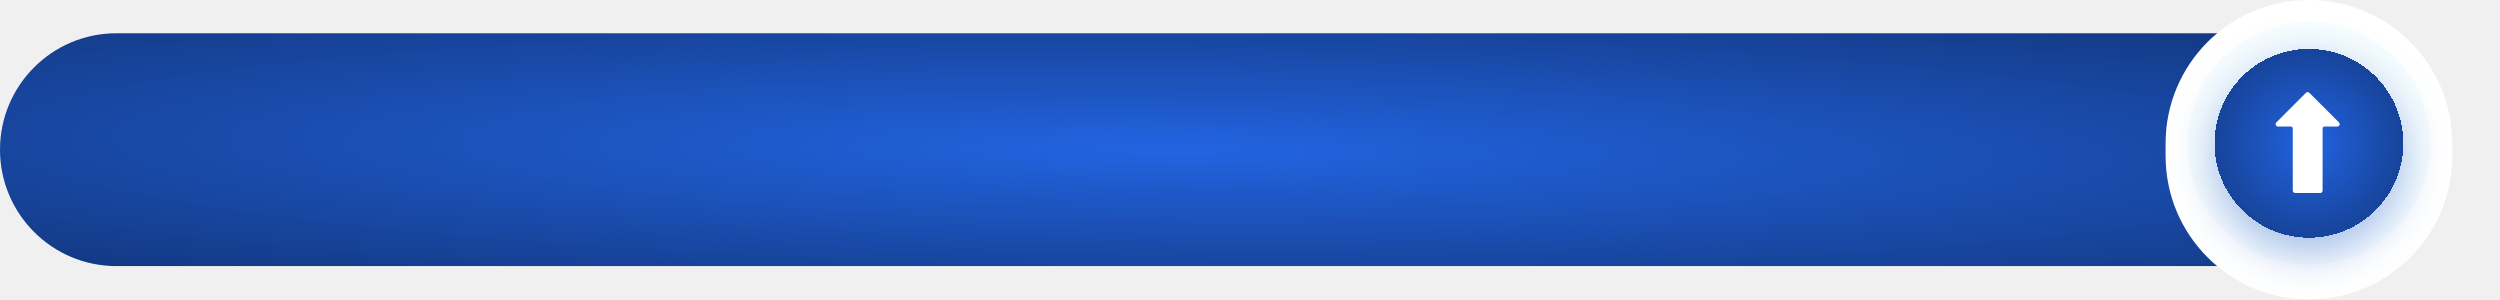
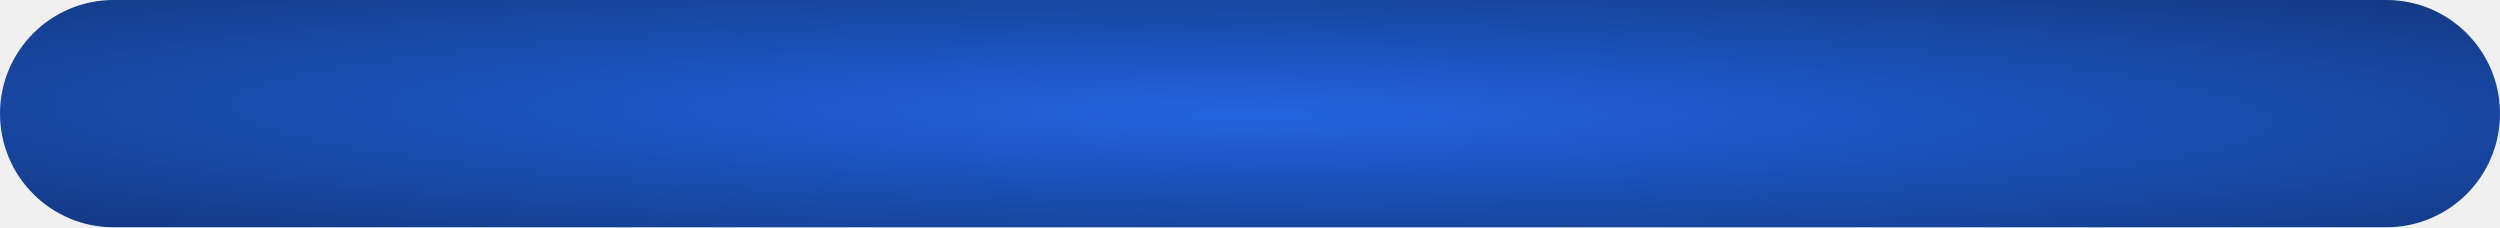
- <svg xmlns="http://www.w3.org/2000/svg" width="785" height="94" viewBox="0 0 785 94" fill="none">
-   <rect y="10.444" width="734" height="73.111" rx="36.556" fill="url(#paint0_radial_619_8544)" />
-   <rect x="680" width="90" height="94" rx="45" fill="white" />
-   <rect x="686.882" y="6.882" width="76.235" height="76.235" rx="38.118" fill="#F7FDFE" />
-   <g filter="url(#filter0_d_619_8544)">
-     <rect x="695.353" y="15.353" width="59.294" height="59.294" rx="29.647" fill="url(#paint1_radial_619_8544)" shape-rendering="crispEdges" />
-     <path d="M734.445 39.512C734.301 39.66 734.103 39.743 733.896 39.742H729.867C729.553 39.742 729.298 39.997 729.298 40.312V59.845C729.298 60.267 728.957 60.608 728.536 60.608H720.694C720.273 60.608 719.932 60.267 719.932 59.845V40.312C719.932 39.997 719.677 39.742 719.363 39.742H715.322C714.901 39.75 714.553 39.416 714.546 38.994C714.542 38.784 714.625 38.581 714.776 38.434L724.063 29.147C724.204 29.003 724.396 28.921 724.598 28.919C724.803 28.918 725 29 725.144 29.147L734.431 38.434C734.733 38.727 734.739 39.21 734.445 39.512Z" fill="white" />
-   </g>
+ <svg xmlns="http://www.w3.org/2000/svg" width="770" height="70" viewBox="0 0 770 70" fill="none">
+   <rect width="770" height="70" rx="35" fill="url(#paint0_radial_619_8546)" />
  <defs>
-     <filter id="filter0_d_619_8544" x="681.853" y="6.353" width="86.294" height="86.294" filterUnits="userSpaceOnUse" color-interpolation-filters="sRGB">
-       <feFlood flood-opacity="0" result="BackgroundImageFix" />
-       <feColorMatrix in="SourceAlpha" type="matrix" values="0 0 0 0 0 0 0 0 0 0 0 0 0 0 0 0 0 0 127 0" result="hardAlpha" />
-       <feOffset dy="4.5" />
-       <feGaussianBlur stdDeviation="6.75" />
-       <feComposite in2="hardAlpha" operator="out" />
-       <feColorMatrix type="matrix" values="0 0 0 0 0.118 0 0 0 0 0.341 0 0 0 0 0.769 0 0 0 0.4 0" />
-       <feBlend mode="normal" in2="BackgroundImageFix" result="effect1_dropShadow_619_8544" />
-       <feBlend mode="normal" in="SourceGraphic" in2="effect1_dropShadow_619_8544" result="shape" />
-     </filter>
-     <radialGradient id="paint0_radial_619_8544" cx="0" cy="0" r="1" gradientTransform="matrix(-0.372582 55.9757 -561.969 -5.71202 367.373 47)" gradientUnits="userSpaceOnUse">
-       <stop stop-color="#2264E1" />
-       <stop offset="1" stop-color="#12367D" />
-     </radialGradient>
-     <radialGradient id="paint1_radial_619_8544" cx="0" cy="0" r="1" gradientUnits="userSpaceOnUse" gradientTransform="translate(725 45) rotate(90.0002) scale(42.1875)">
+     <radialGradient id="paint0_radial_619_8546" cx="0" cy="0" r="1" gradientTransform="matrix(-0.390855 53.5938 -589.531 -5.46896 385.391 35)" gradientUnits="userSpaceOnUse">
      <stop stop-color="#2264E1" />
      <stop offset="1" stop-color="#12367D" />
    </radialGradient>
  </defs>
</svg>
